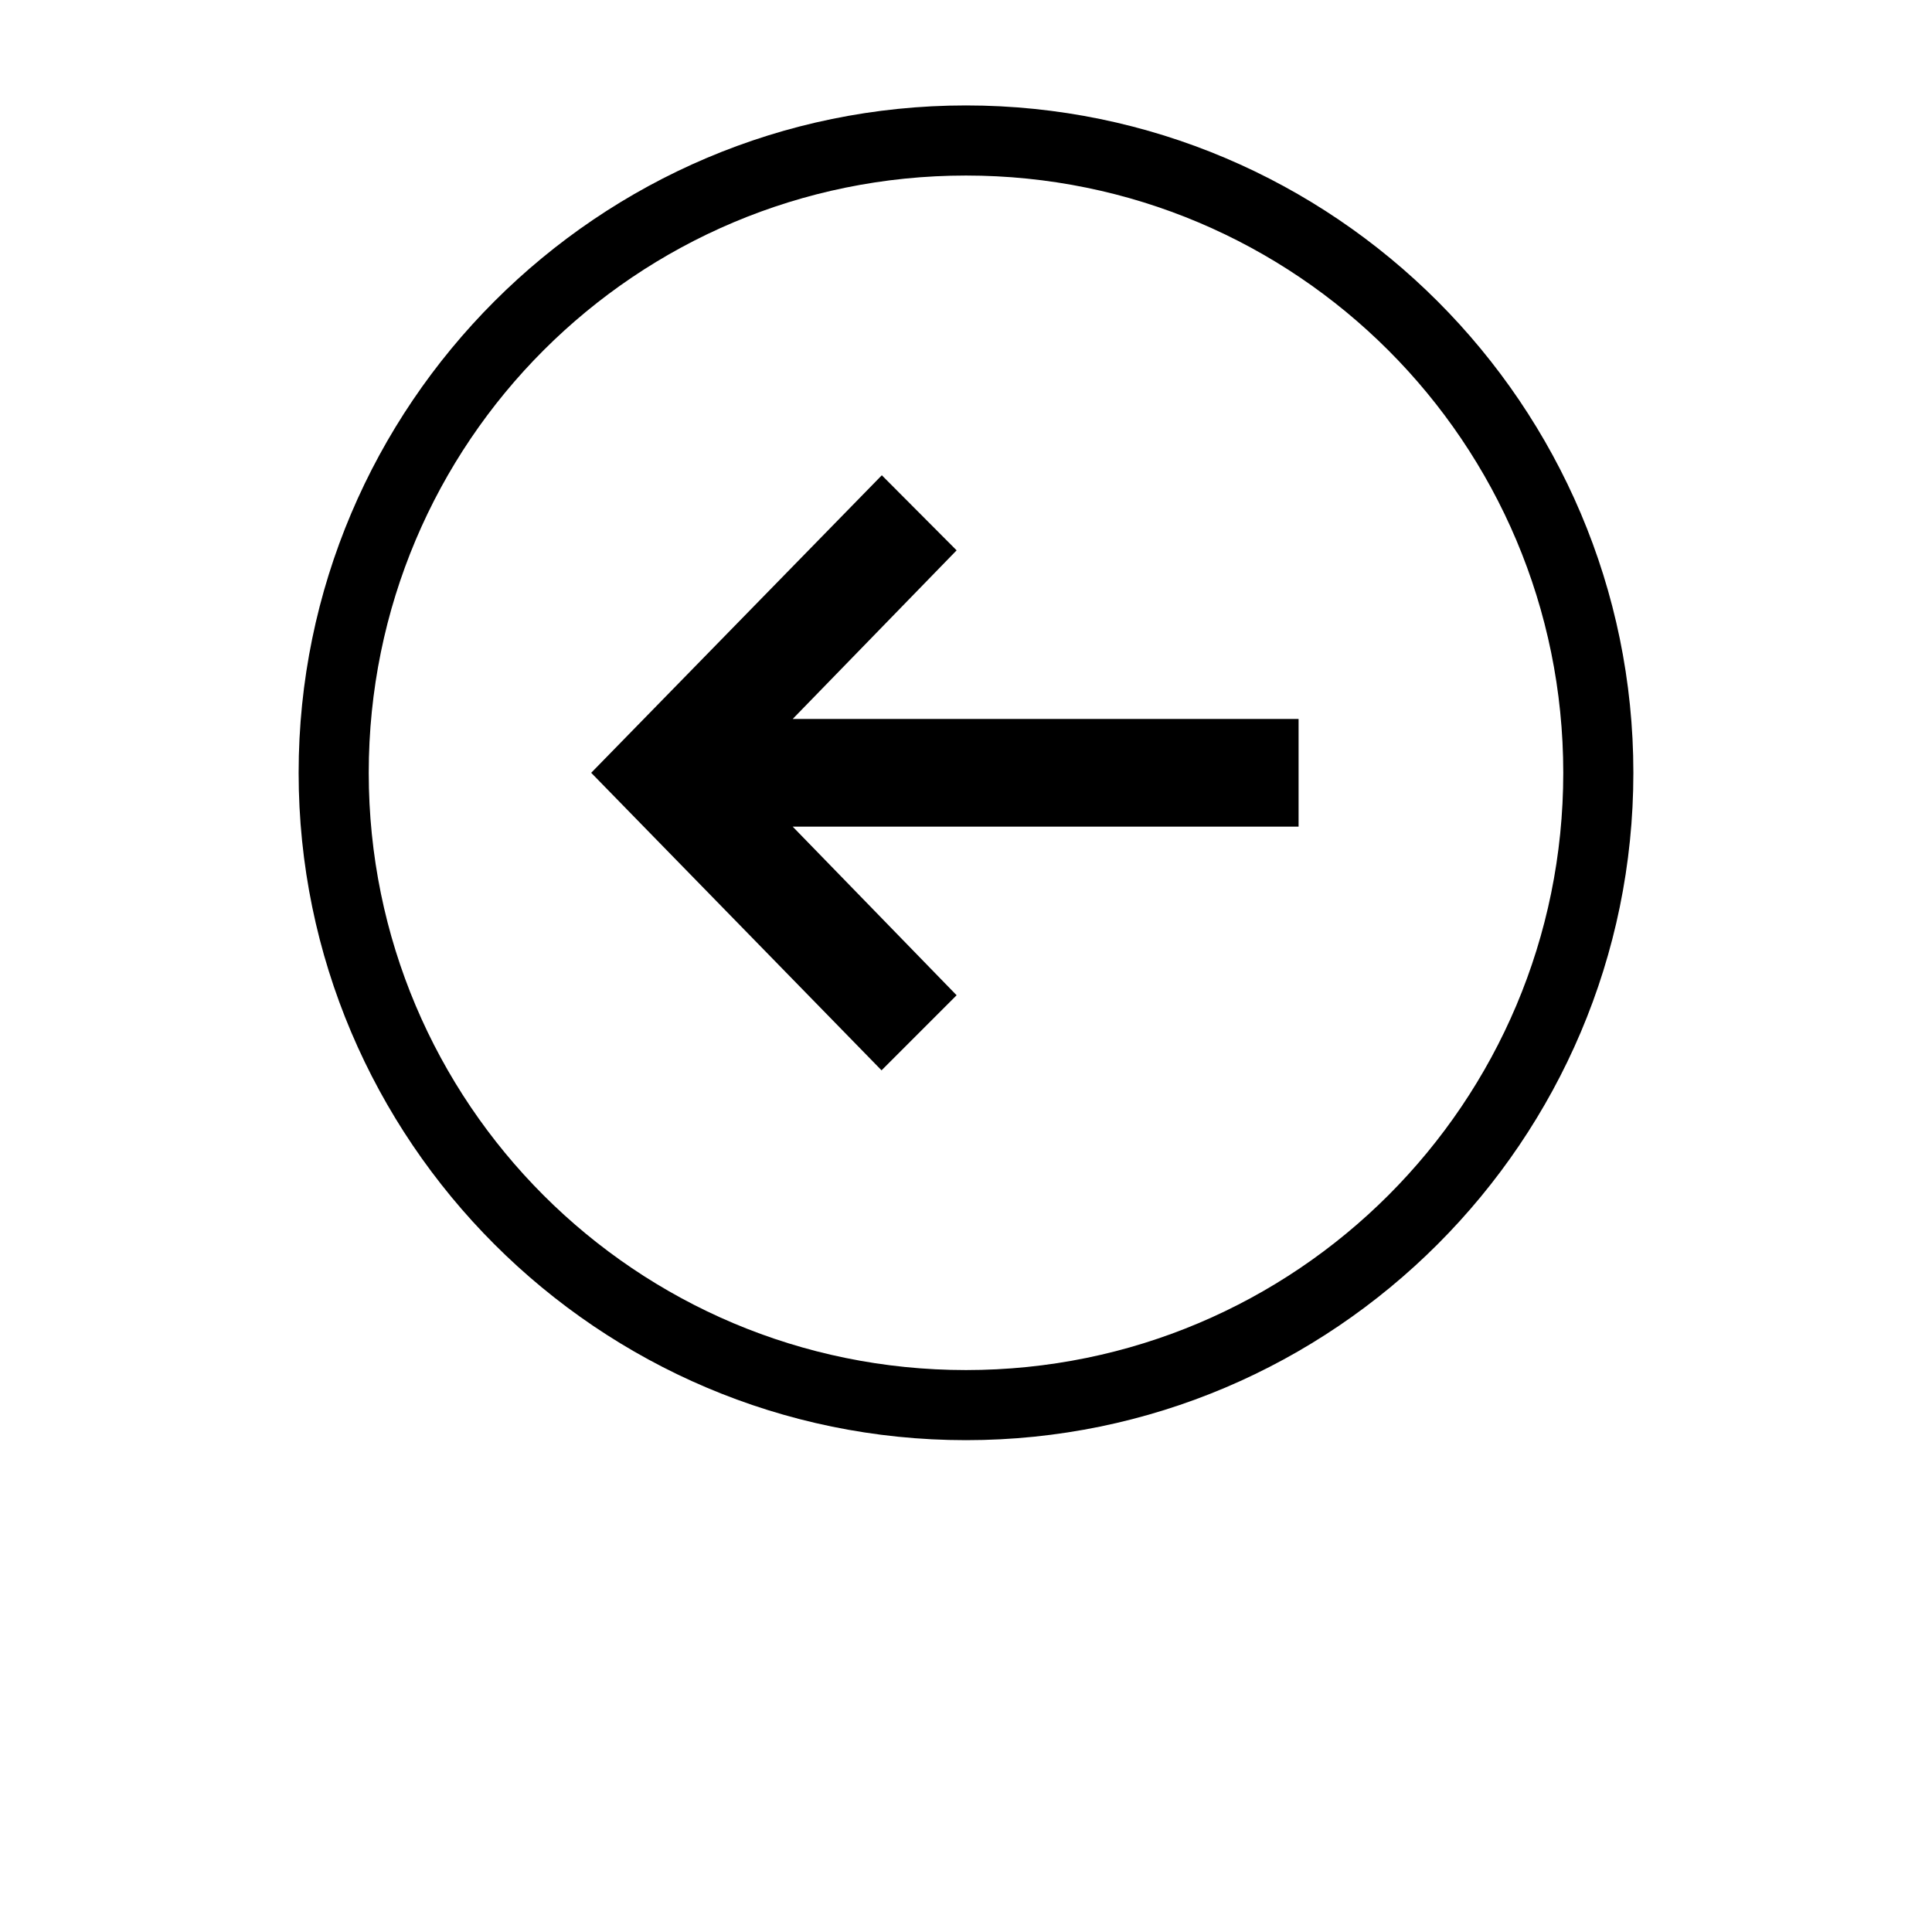
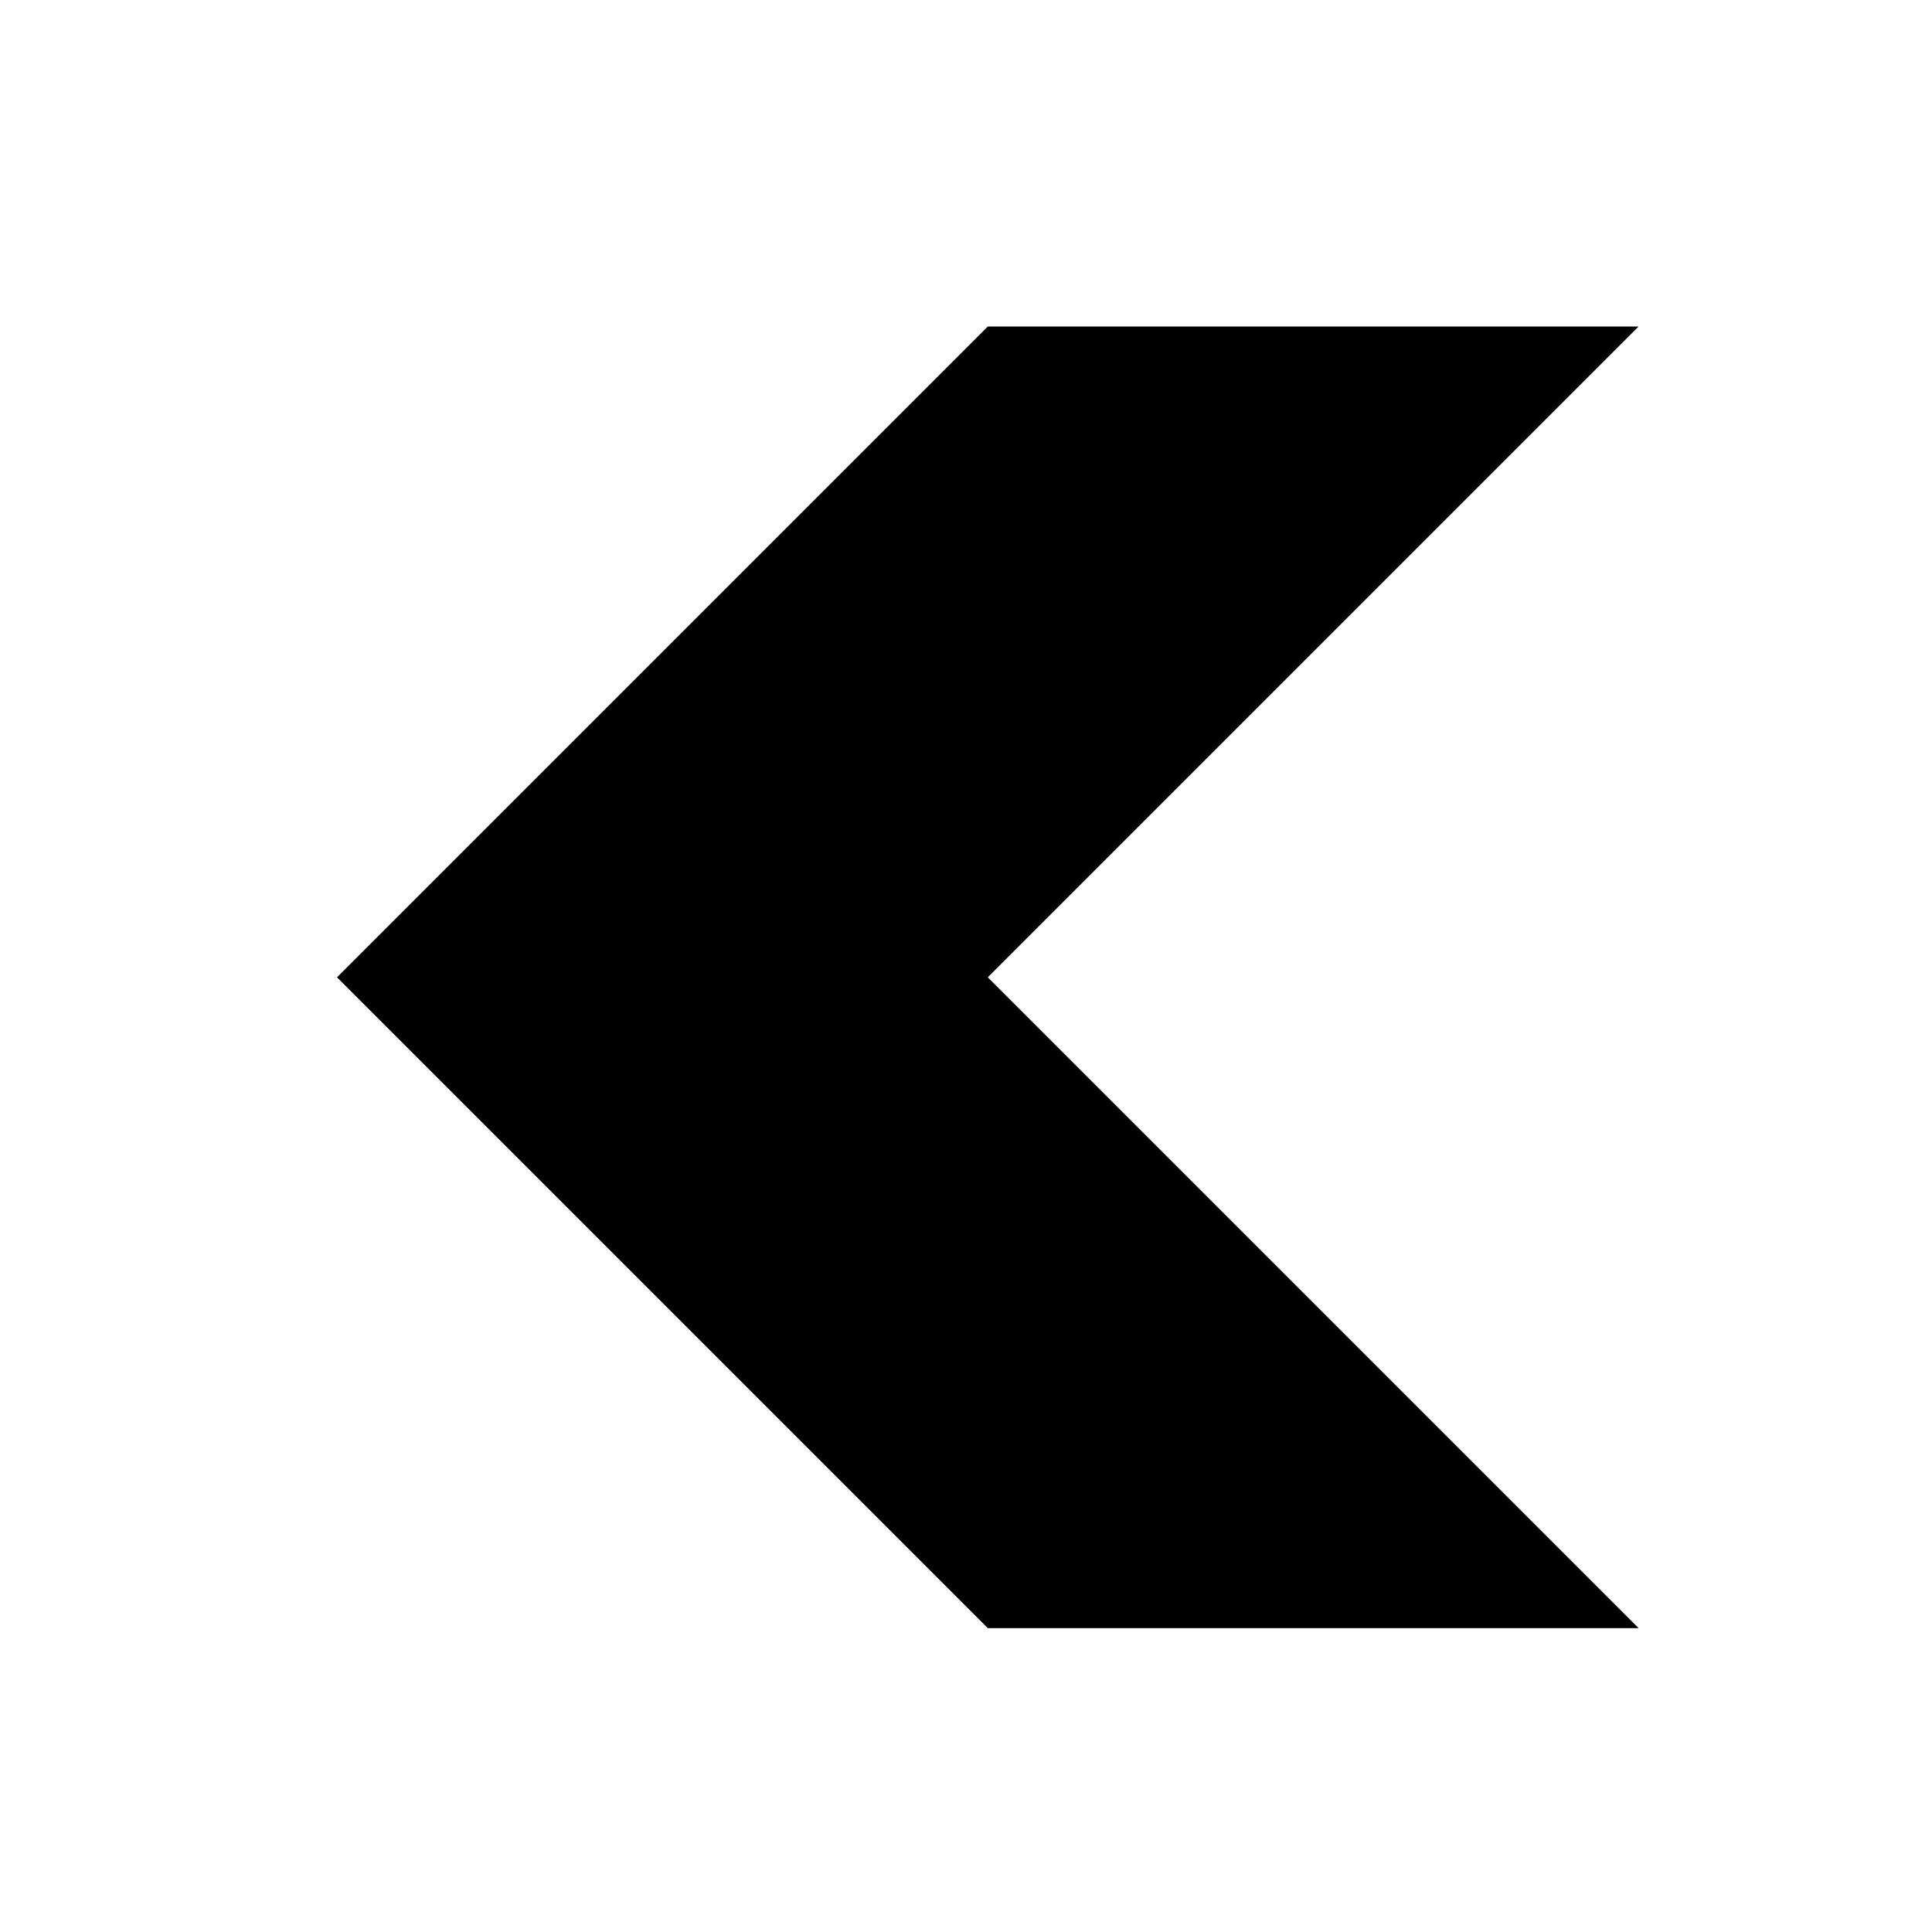
<svg xmlns="http://www.w3.org/2000/svg" version="1.1" id="图层_1" x="0px" y="0px" viewBox="0 0 700 700" style="enable-background:new 0 0 700 700;" xml:space="preserve">
-   <path d="M319.5,172.2L214.2,280l105.2,107.8l27.2-27.2l-59.4-61.1h183.3v-39H287.2l59.4-61.1L319.5,172.2z" />
-   <path d="M350,38.2c-133.2,0-241.8,108.6-241.8,241.8S216.8,521.8,350,521.8S591.8,413.2,591.8,280S483.2,38.2,350,38.2L350,38.2z   M350,496.4c-119.6,0-216.4-96.7-216.4-216.4S230.4,63.6,350,63.6S566.4,160.4,566.4,280S469.6,496.4,350,496.4L350,496.4z" />
+   <path d="M122.1,354.1l235.8,235.8h235.8L357.9,354.1l235.8-235.8H357.9L122.1,354.1z" />
</svg>
